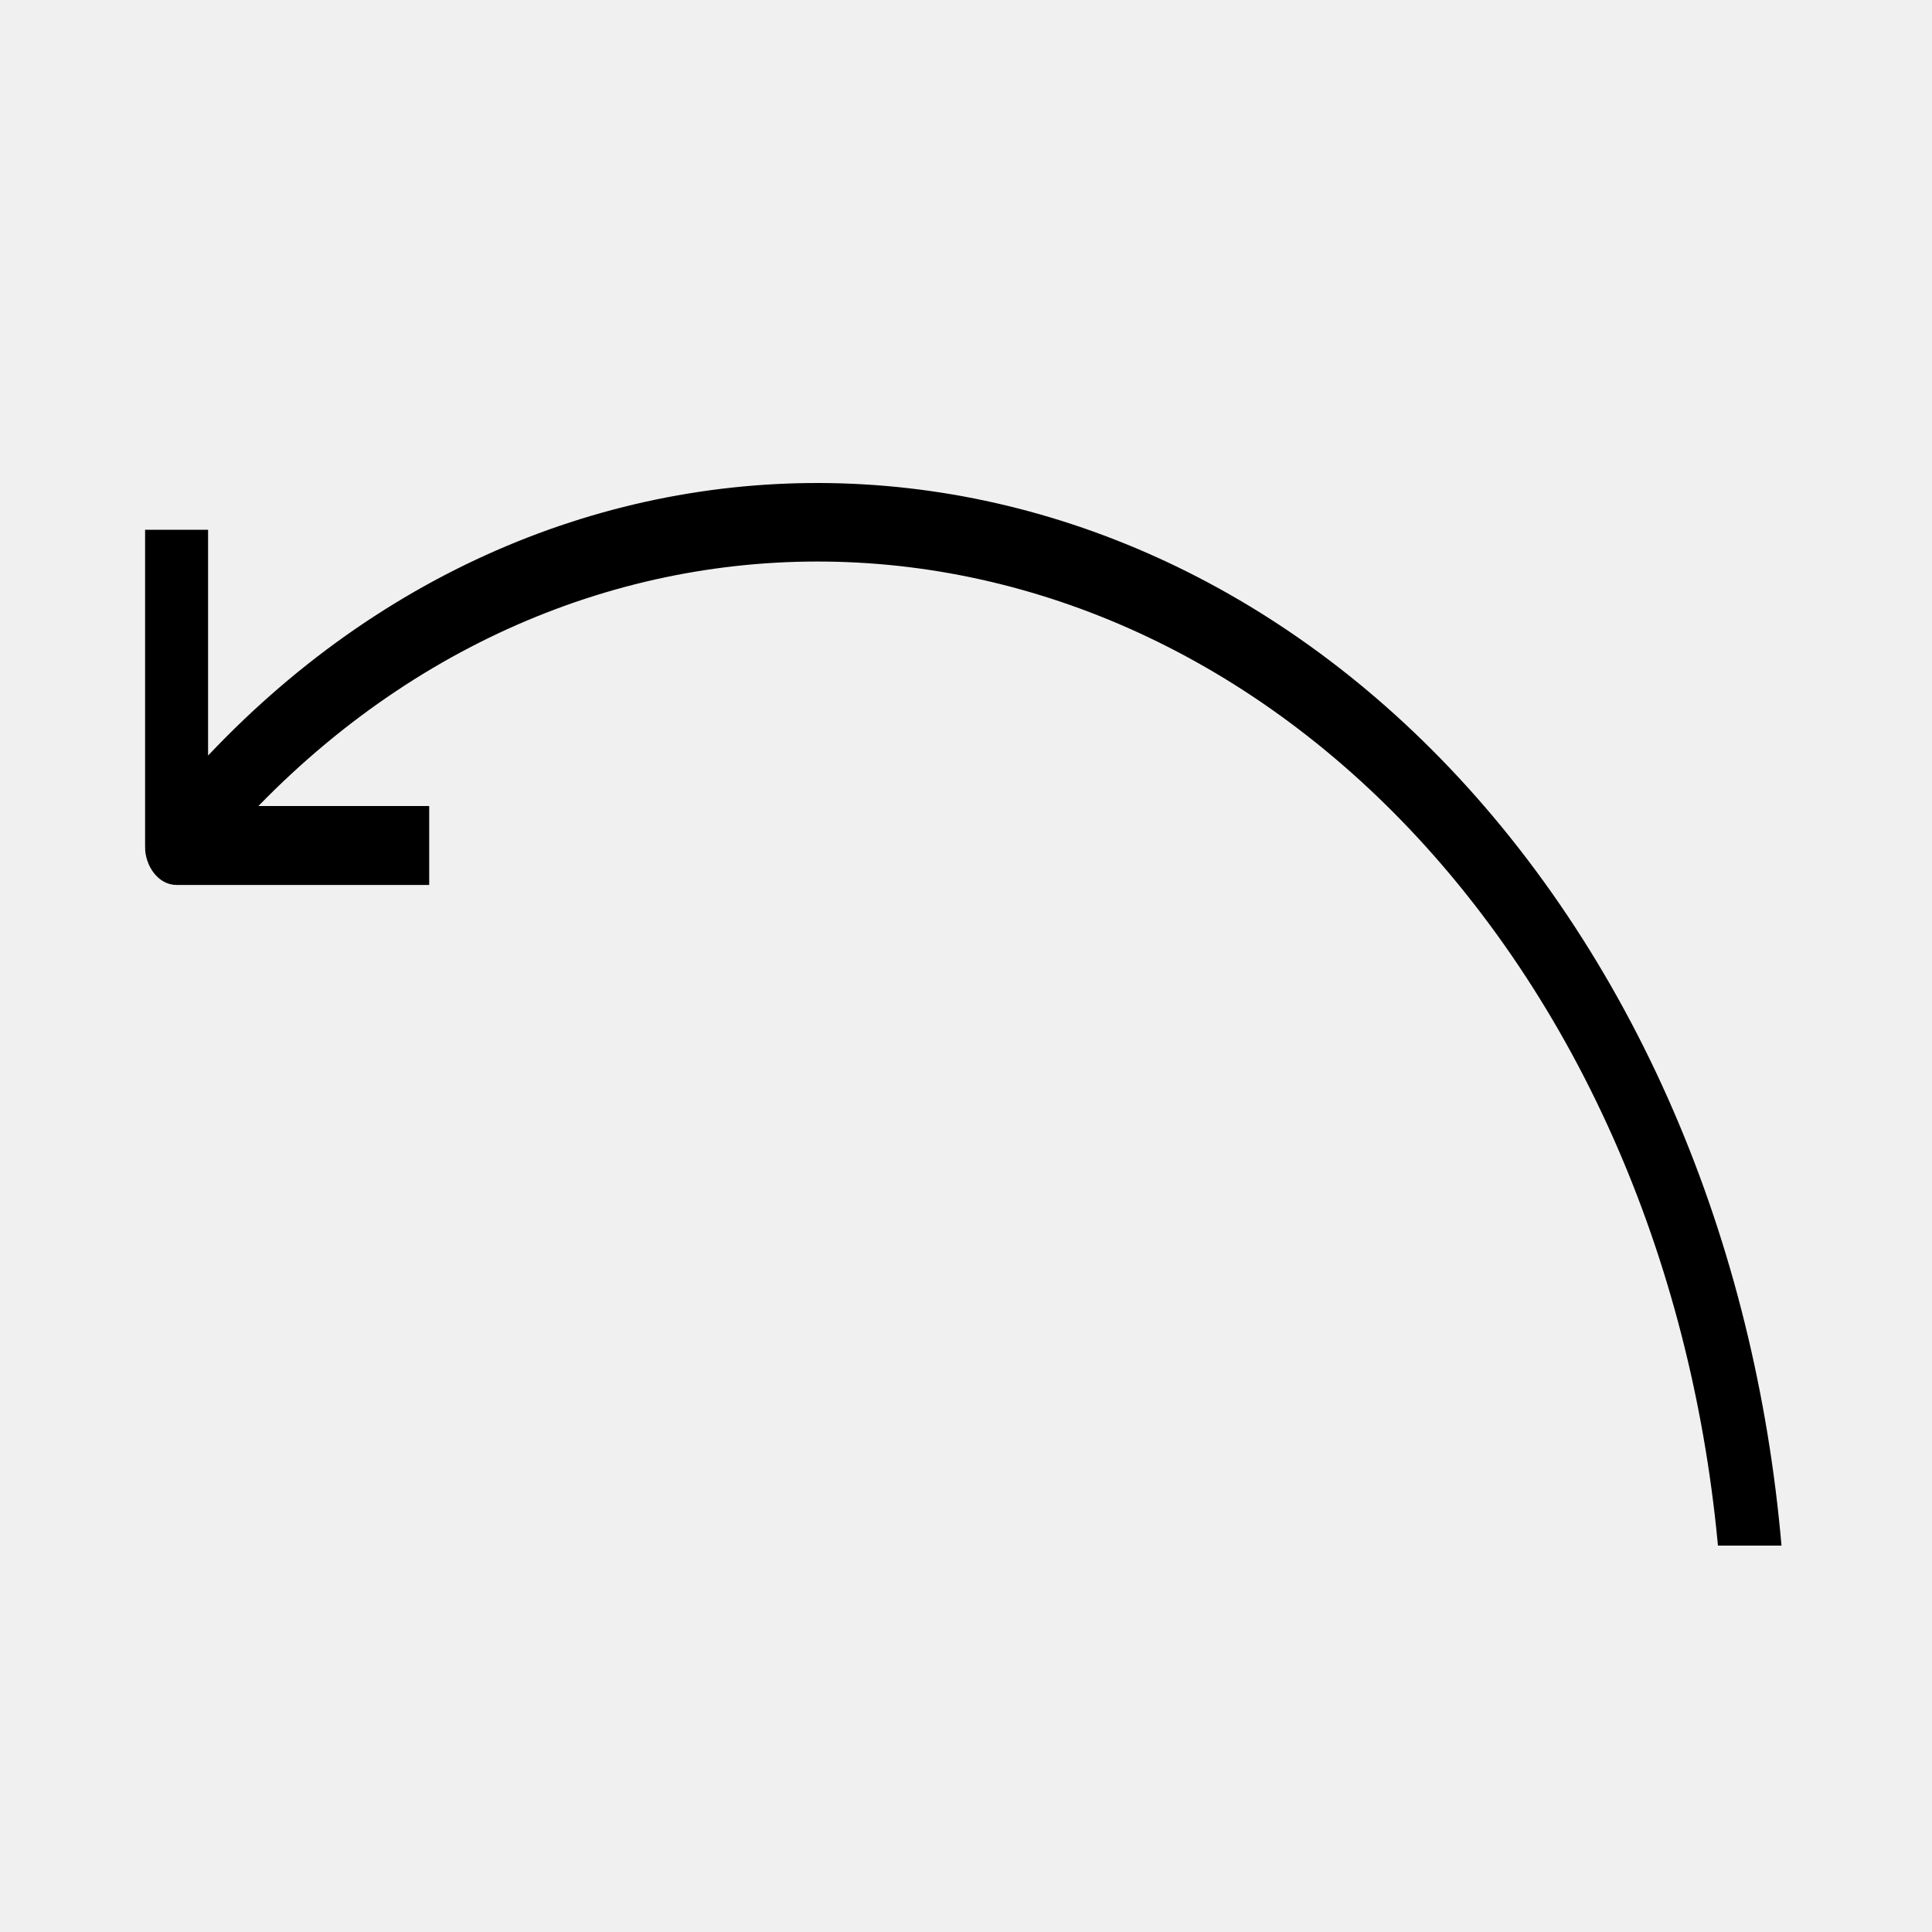
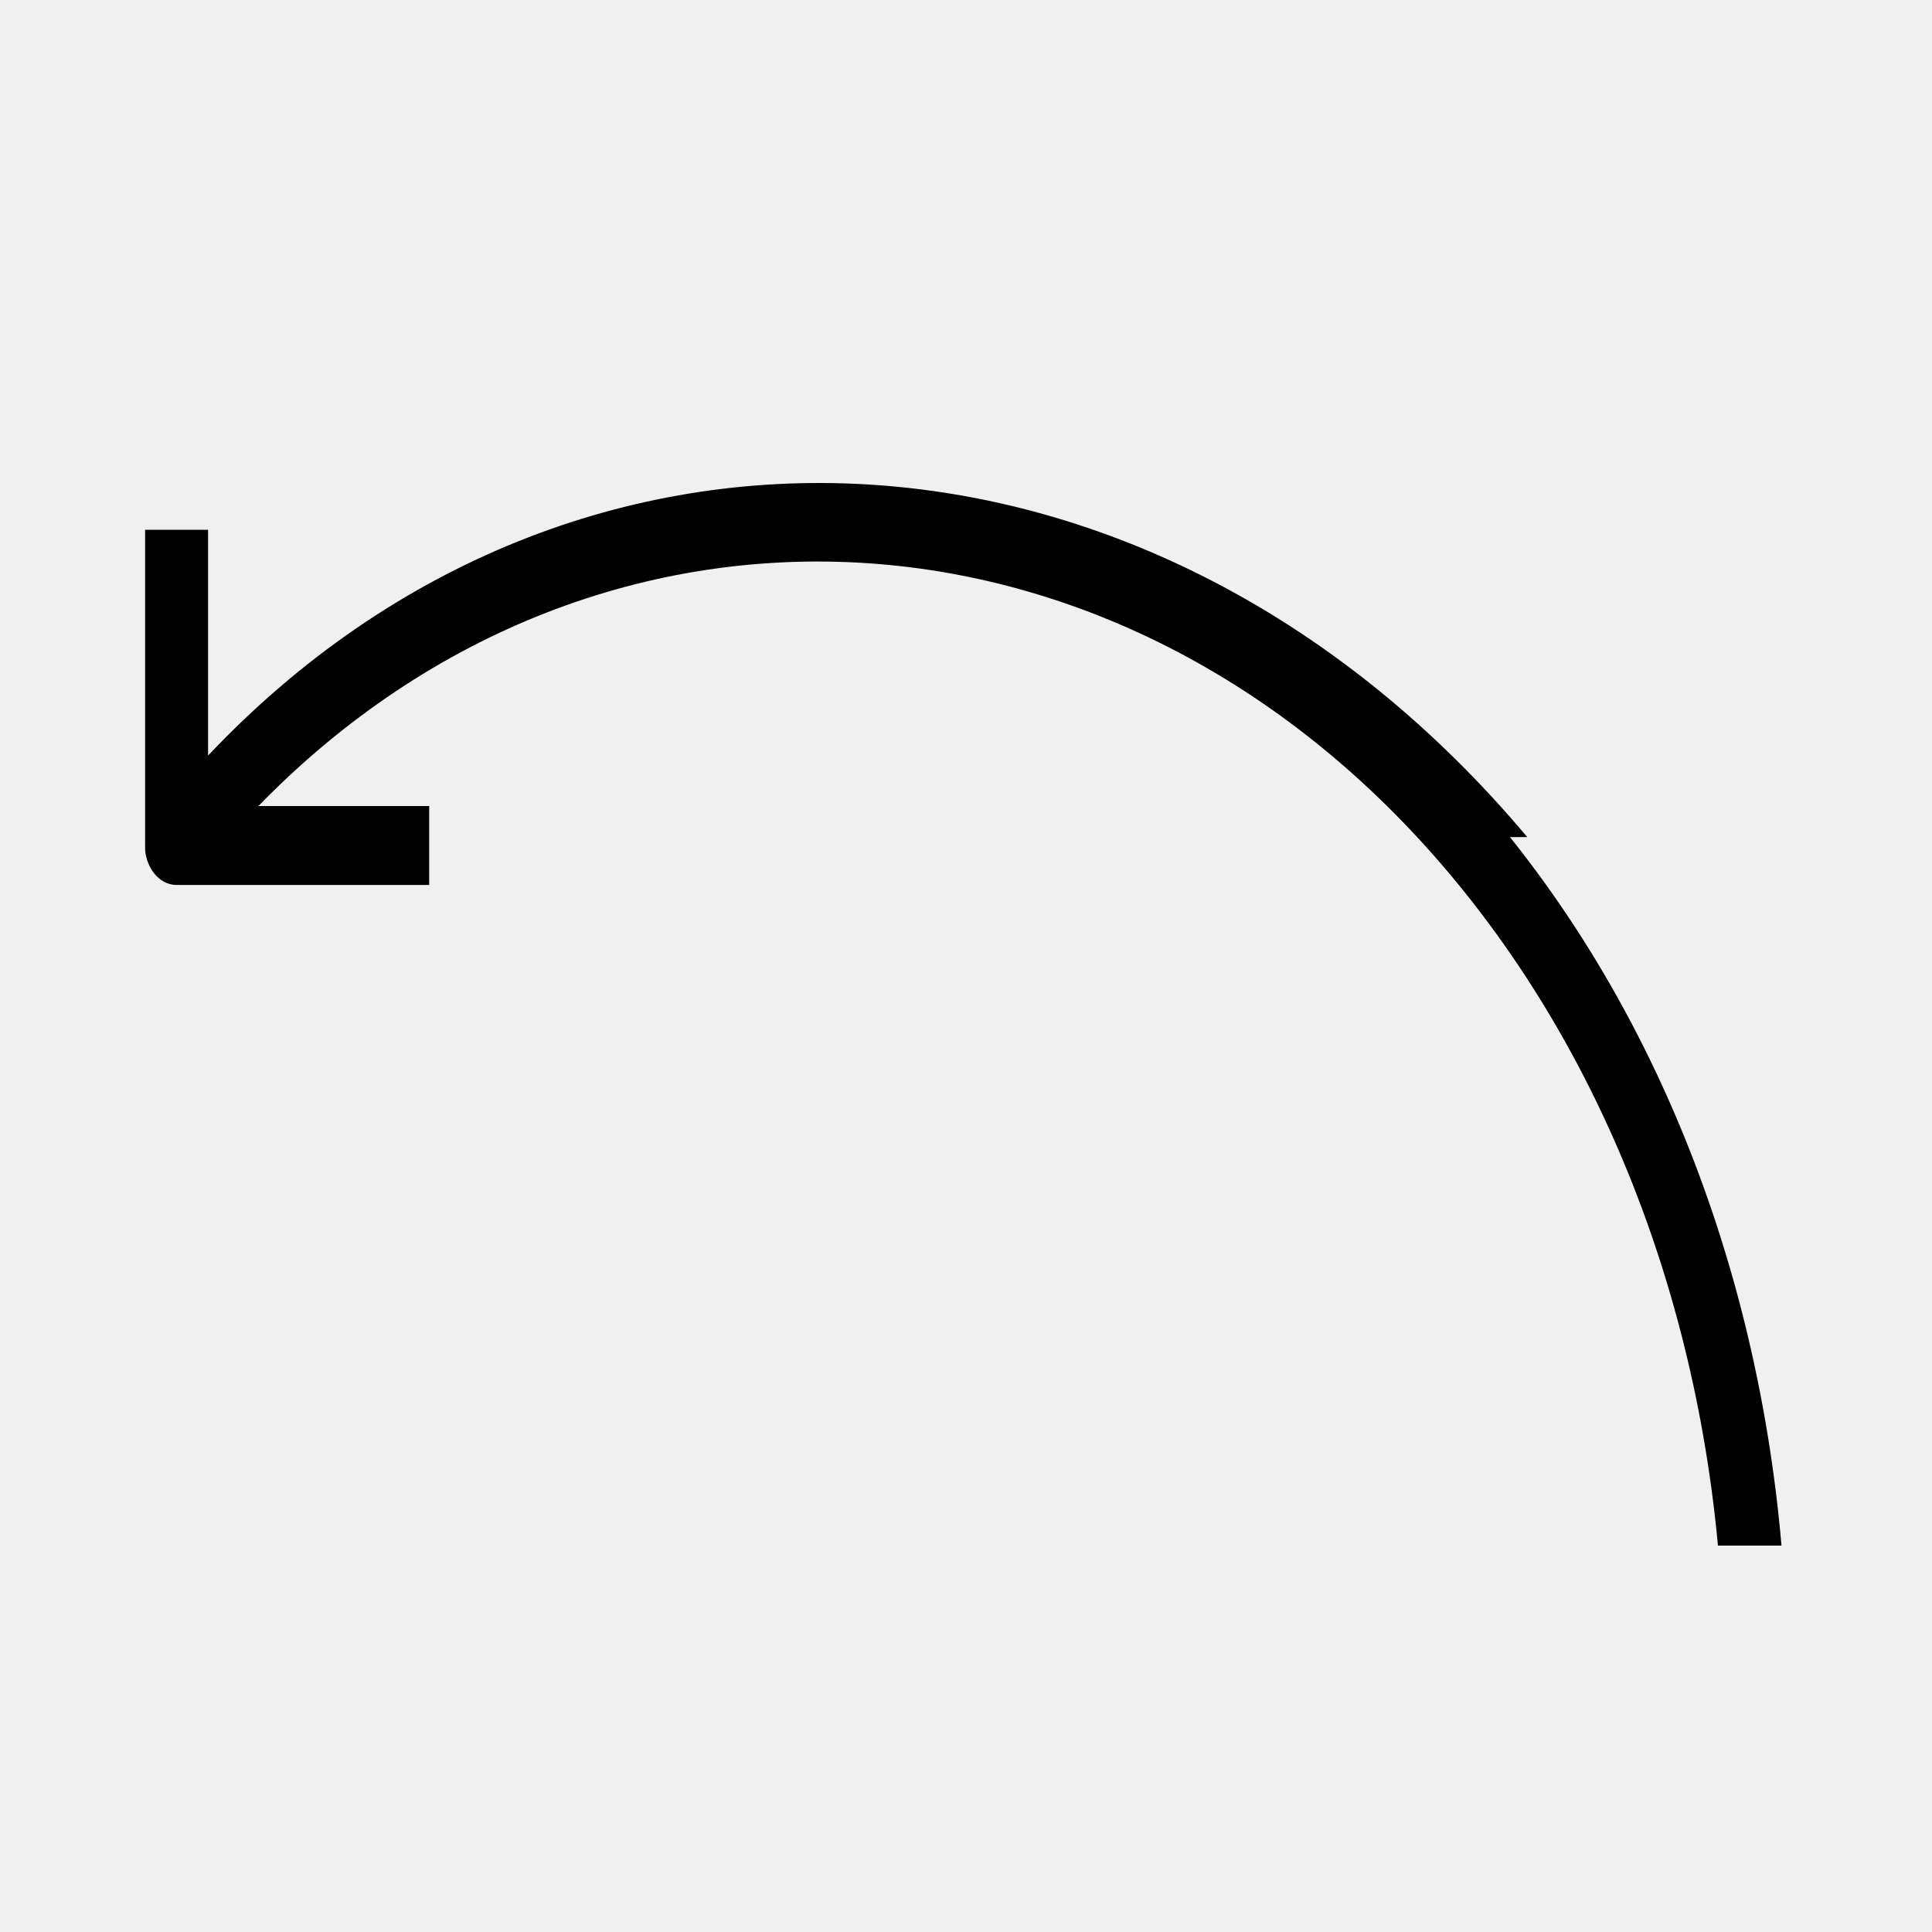
<svg xmlns="http://www.w3.org/2000/svg" xmlns:xlink="http://www.w3.org/1999/xlink" width="40" height="40">
  <defs>
-     <path id="a" d="M0 0h34v24H0z" />
+     <path id="b" d="M0 0h34v24H0z" />
  </defs>
  <g transform="translate(3 8)" fill="none" fill-rule="evenodd">
-     <mask id="b" fill="#fff">
-       <use xlink:href="#a" />
+     <mask id="undoB" fill="#fff">
+       <use xlink:href="#b" />
    </mask>
-     <path d="M28.262 9.331C20.935.18 8.932-.428 1.308 7.643V2.968H0v6.537c0 .45.293.817.654.817h5.232V8.688H2.35c7.125-7.322 18.2-6.683 24.987 1.8 7.14 8.92 7.14 23.437 0 32.357L28.262 44c7.65-9.557 7.65-25.111 0-34.669z" fill="#000" mask="url(#b)" />
+     <path d="M28.62 9.331C20.935.18 8.932-.428 1.308 7.643V2.968H0v6.537c0 .45.293.817.654.817h5.232V8.688H2.35c7.125-7.322 18.2-6.683 24.987 1.8 7.14 8.92 7.14 23.437 0 32.357L28.262 44c7.65-9.557 7.65-25.111 0-34.669z" fill="#000" mask="url(#undoB)" />
  </g>
</svg>
